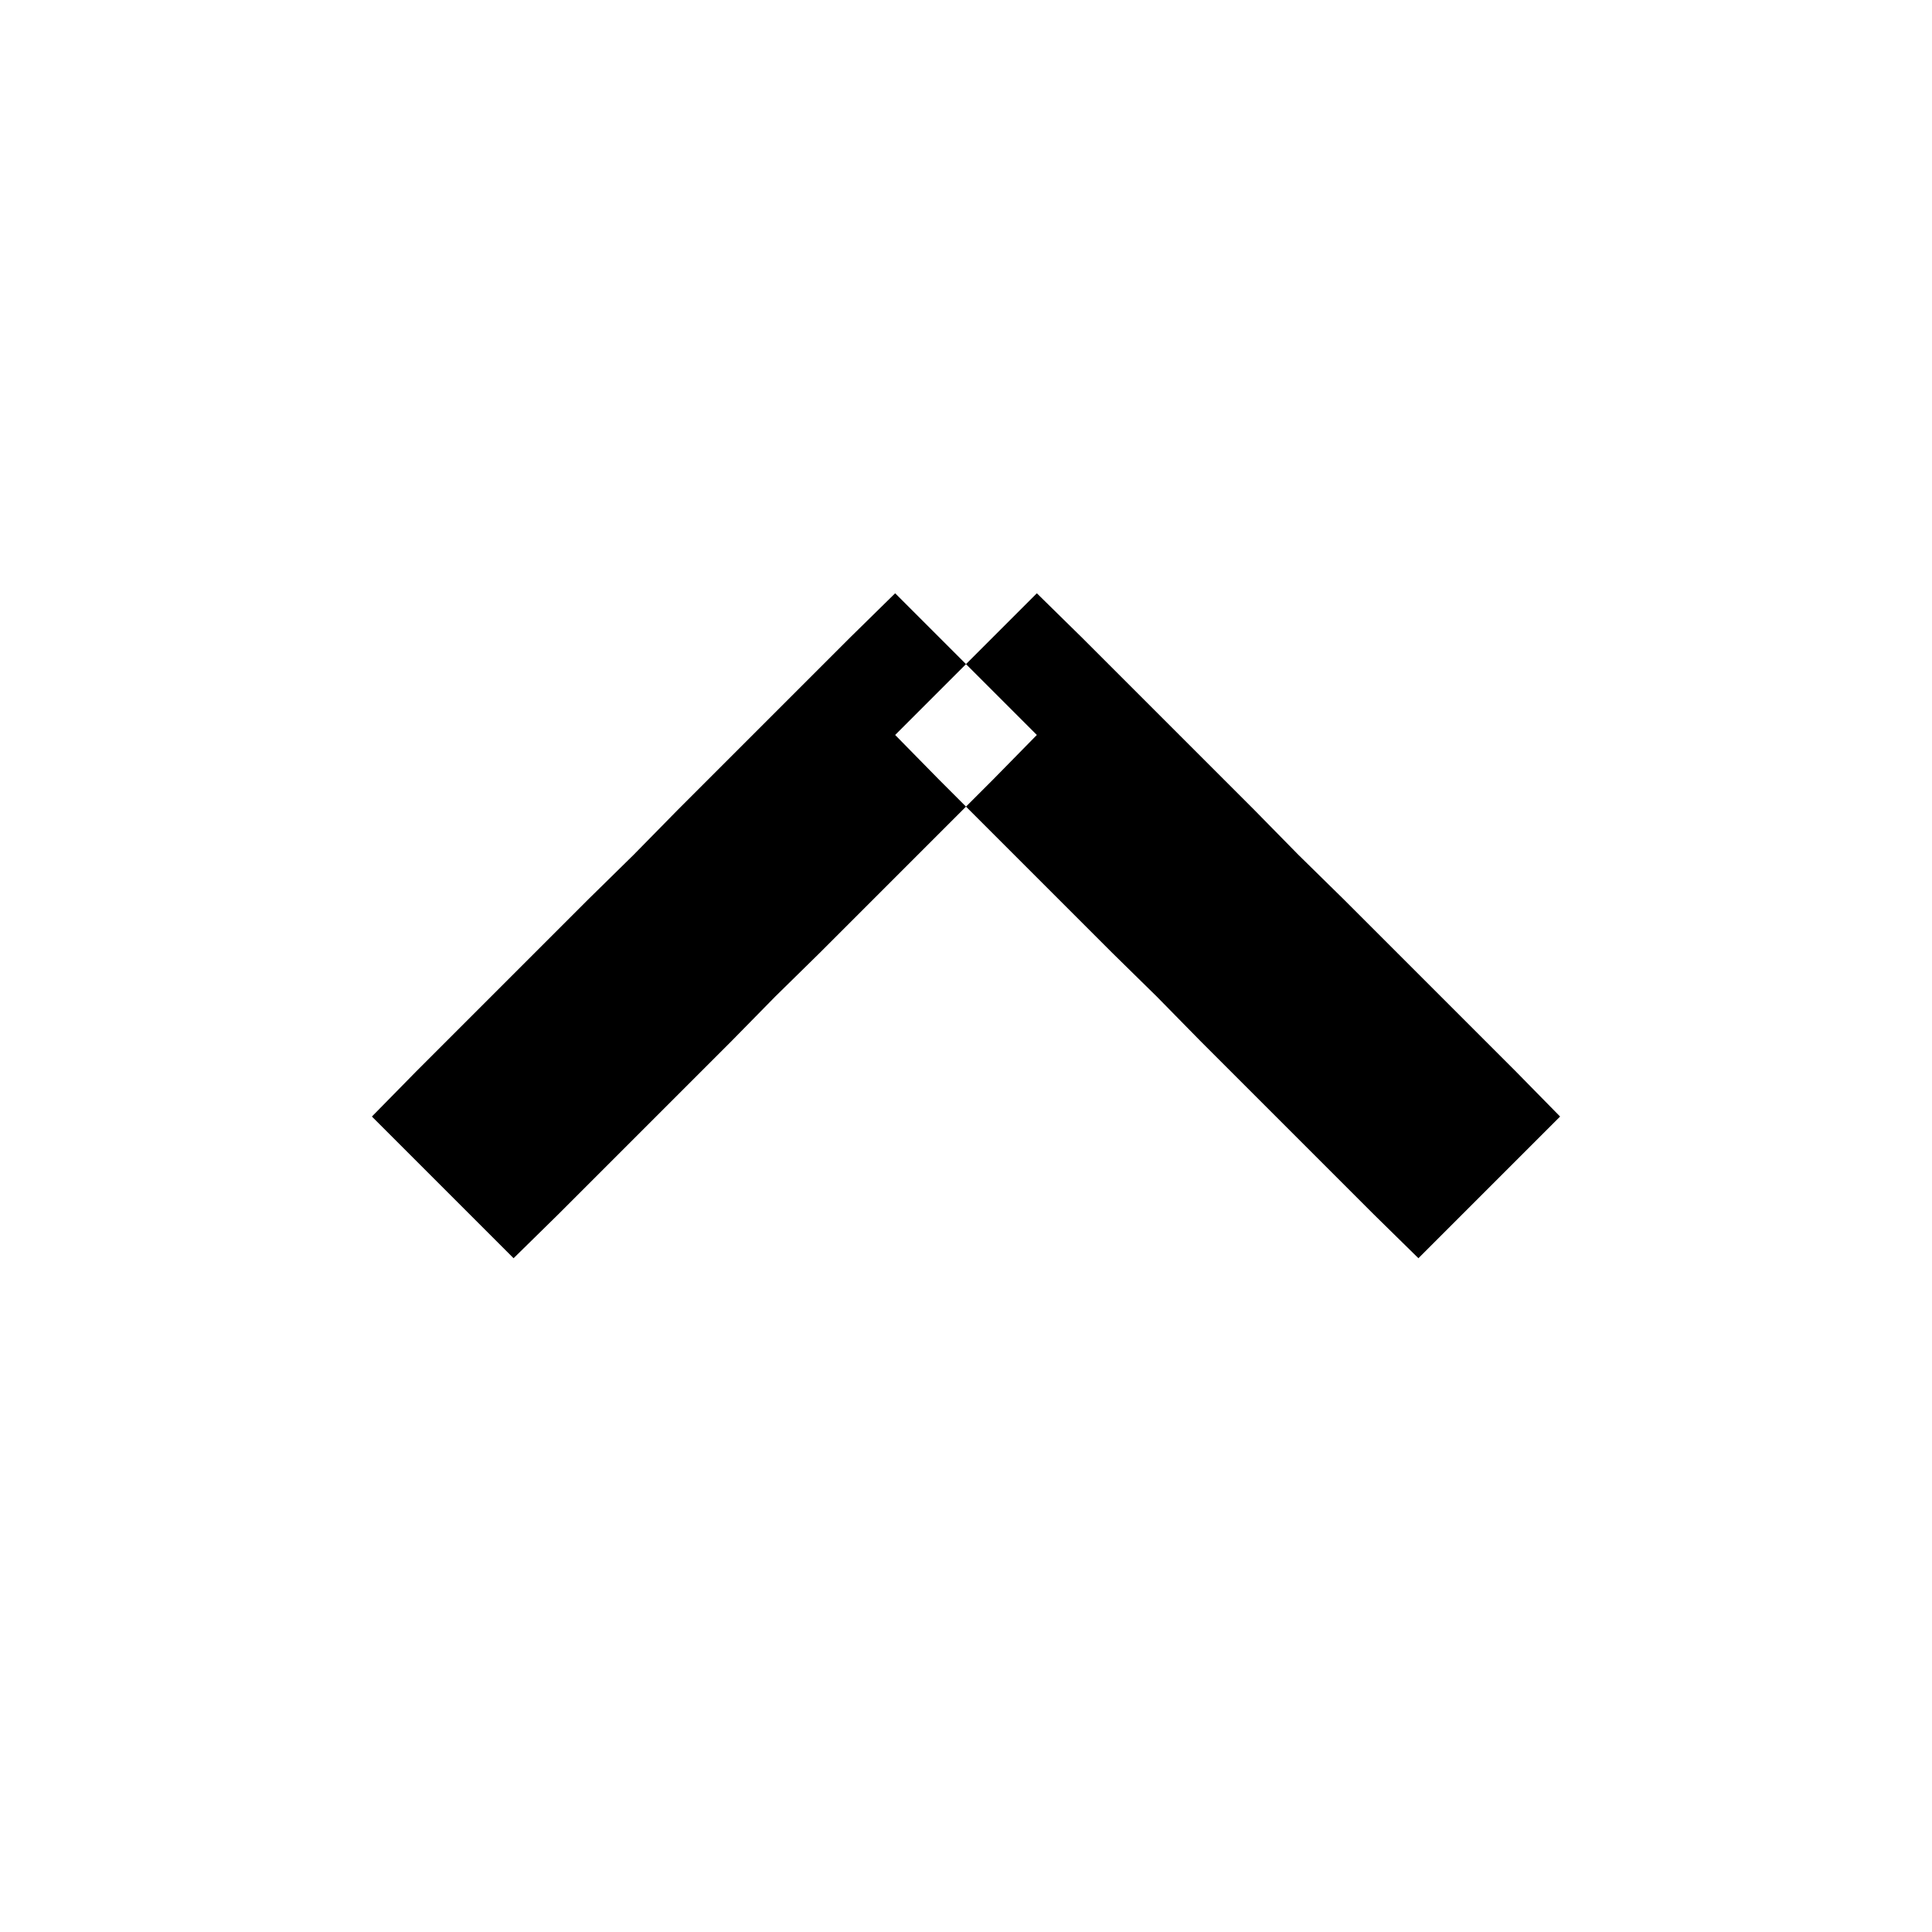
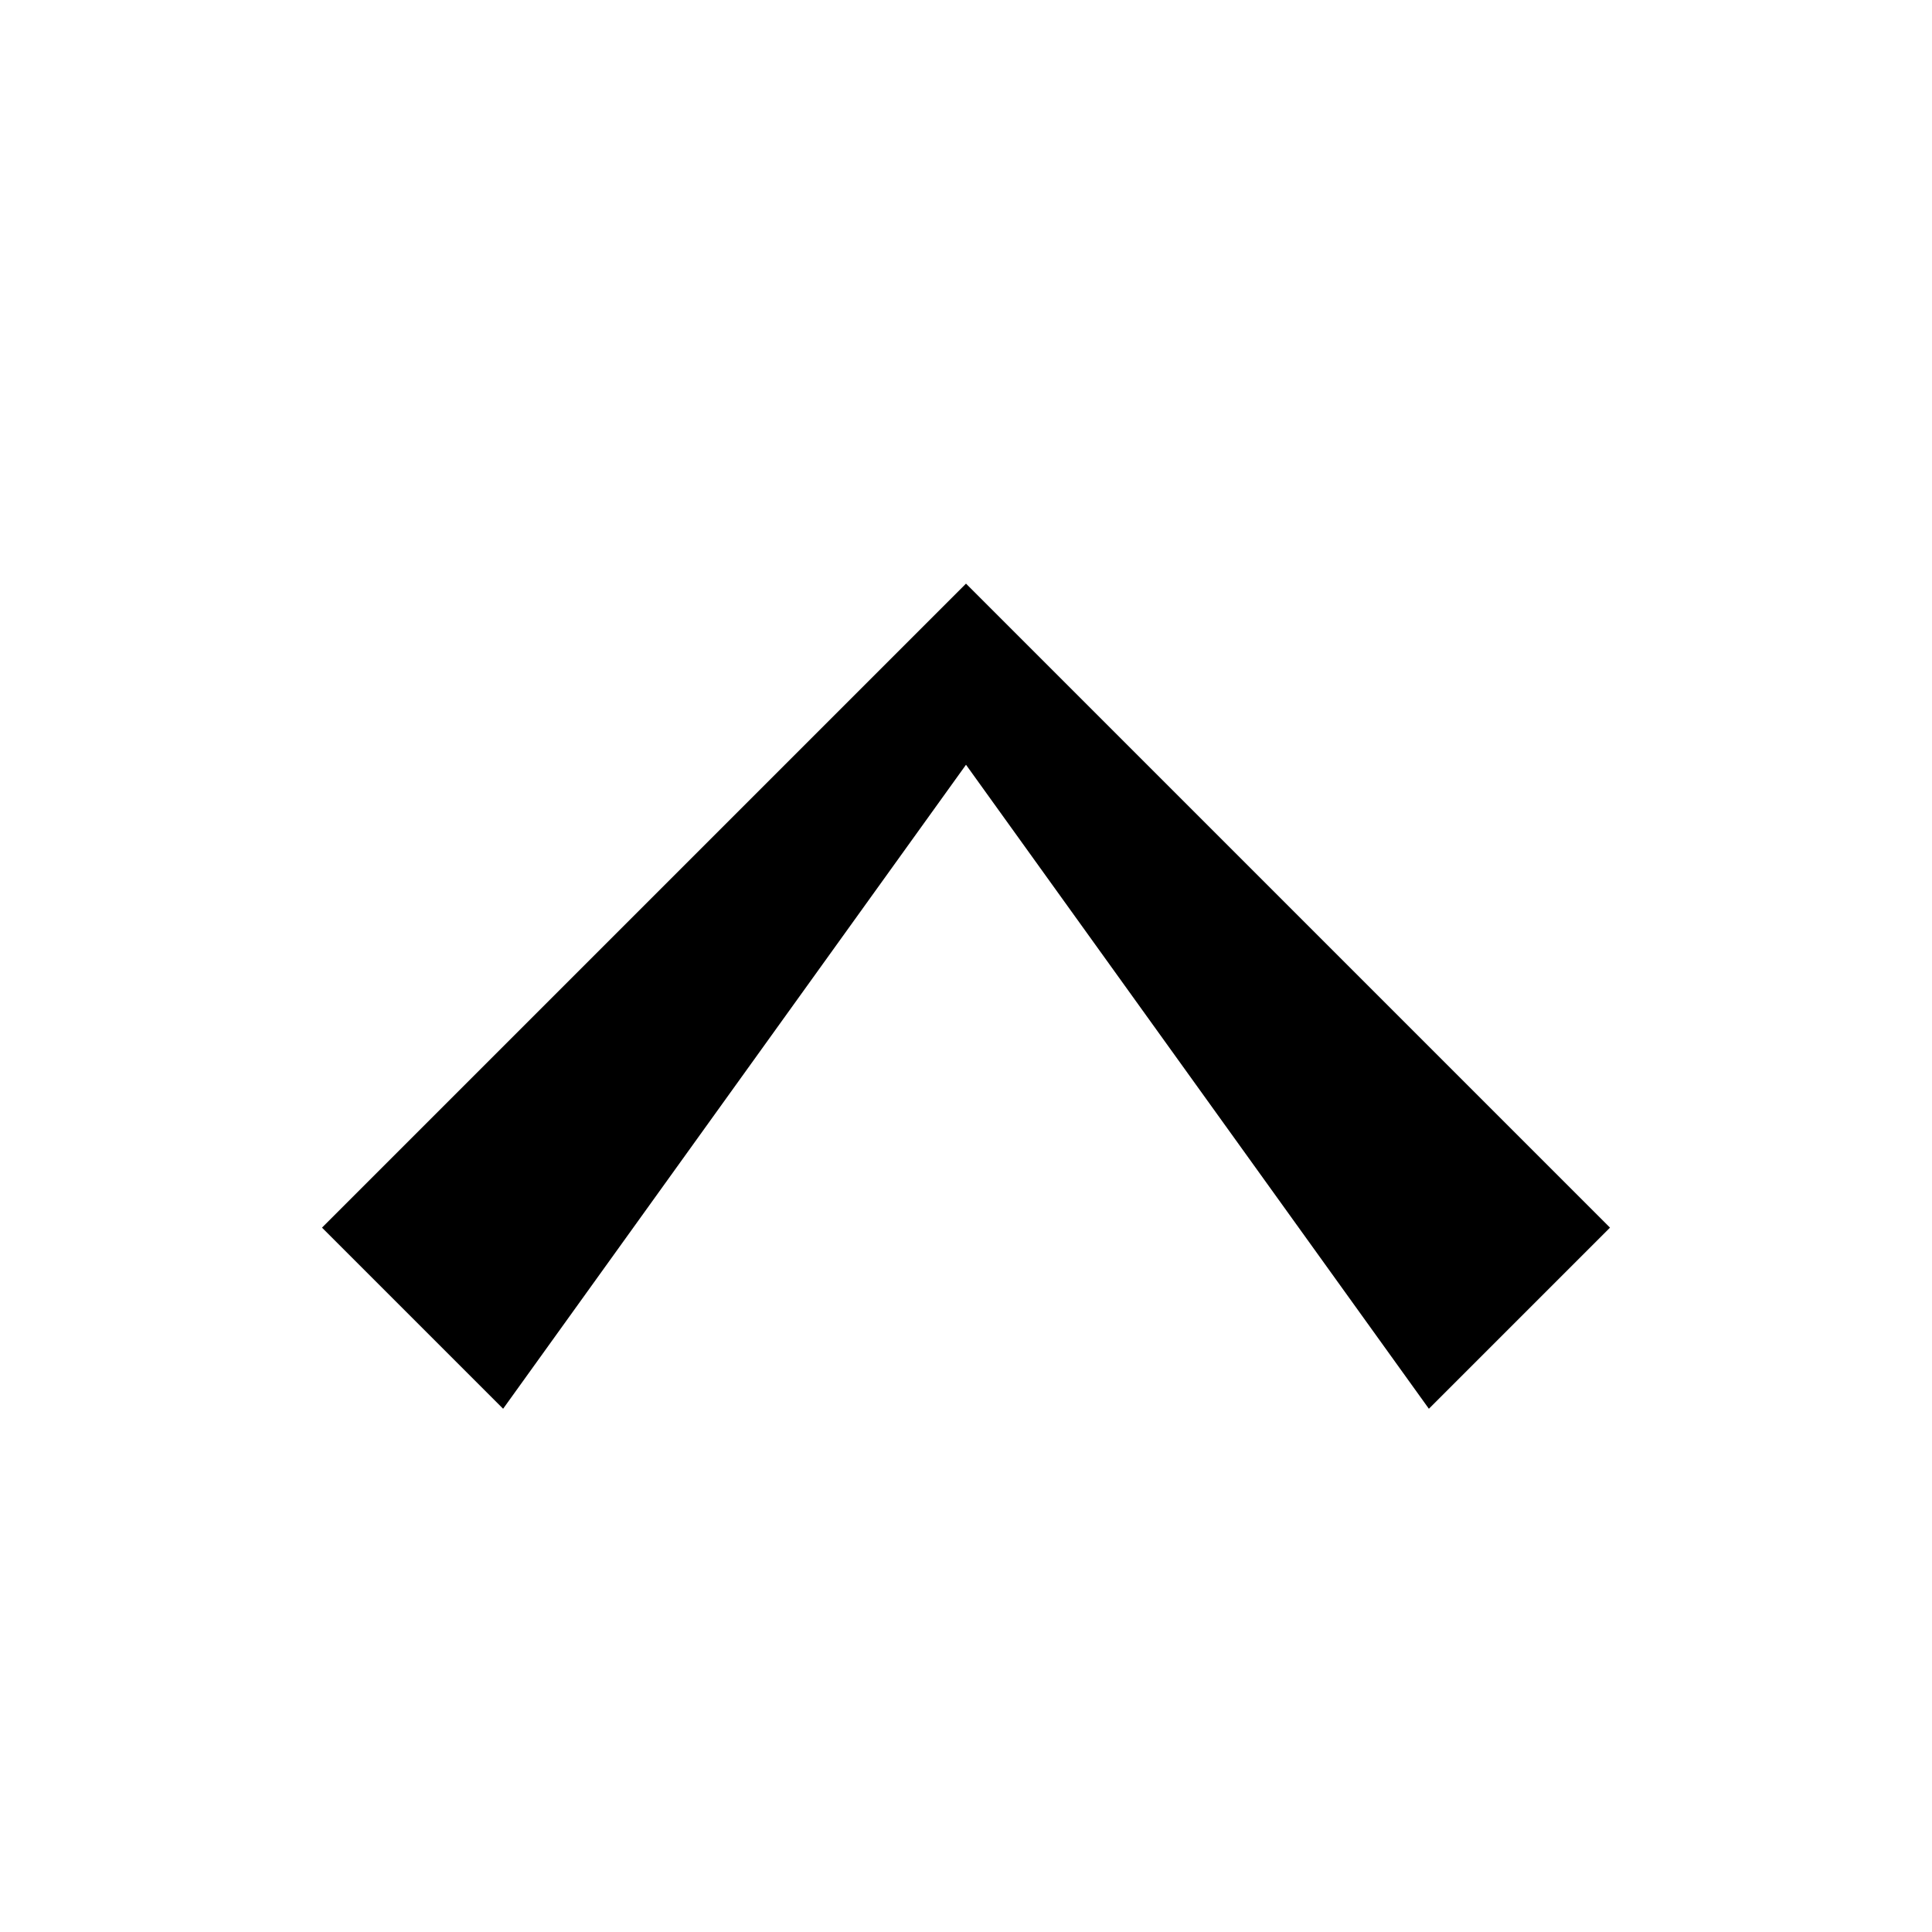
<svg xmlns="http://www.w3.org/2000/svg" width="24" height="24" viewBox="0 0 24 24" fill="currentColor" stroke="none" stroke-width="2.24" stroke-linecap="round" stroke-linejoin="round" fill-rule="evenodd" clip-rule="evenodd" aria-hidden="true">
-   <path d="M6.38 15.63 L6.93 15.09 L7.47 14.55 L8.01 14.01 L8.55 13.47 L9.09 12.93 L9.63 12.38 L10.18 11.84 L10.72 11.3 L11.26 10.76 L11.8 10.22 L12.34 9.68 L12.88 9.13 L11.12 7.37 L10.57 7.91 L10.03 8.45 L9.49 8.99 L8.95 9.53 L8.41 10.07 L7.87 10.62 L7.32 11.16 L6.78 11.7 L6.24 12.24 L5.7 12.78 L5.16 13.32 L4.62 13.87 z M11.12 9.13 L11.66 9.68 L12.2 10.22 L12.74 10.76 L13.28 11.3 L13.82 11.84 L14.37 12.38 L14.91 12.93 L15.45 13.47 L15.99 14.01 L16.53 14.55 L17.07 15.09 L17.62 15.63 L19.38 13.87 L18.84 13.32 L18.3 12.78 L17.76 12.24 L17.22 11.7 L16.68 11.16 L16.13 10.62 L15.59 10.07 L15.05 9.53 L14.51 8.99 L13.97 8.45 L13.43 7.91 L12.88 7.37 z" />
+   <path d="M4 15.25 12 7.25l8 8-2.25 2.25L12 9.5l-5.75 8z" />
</svg>
